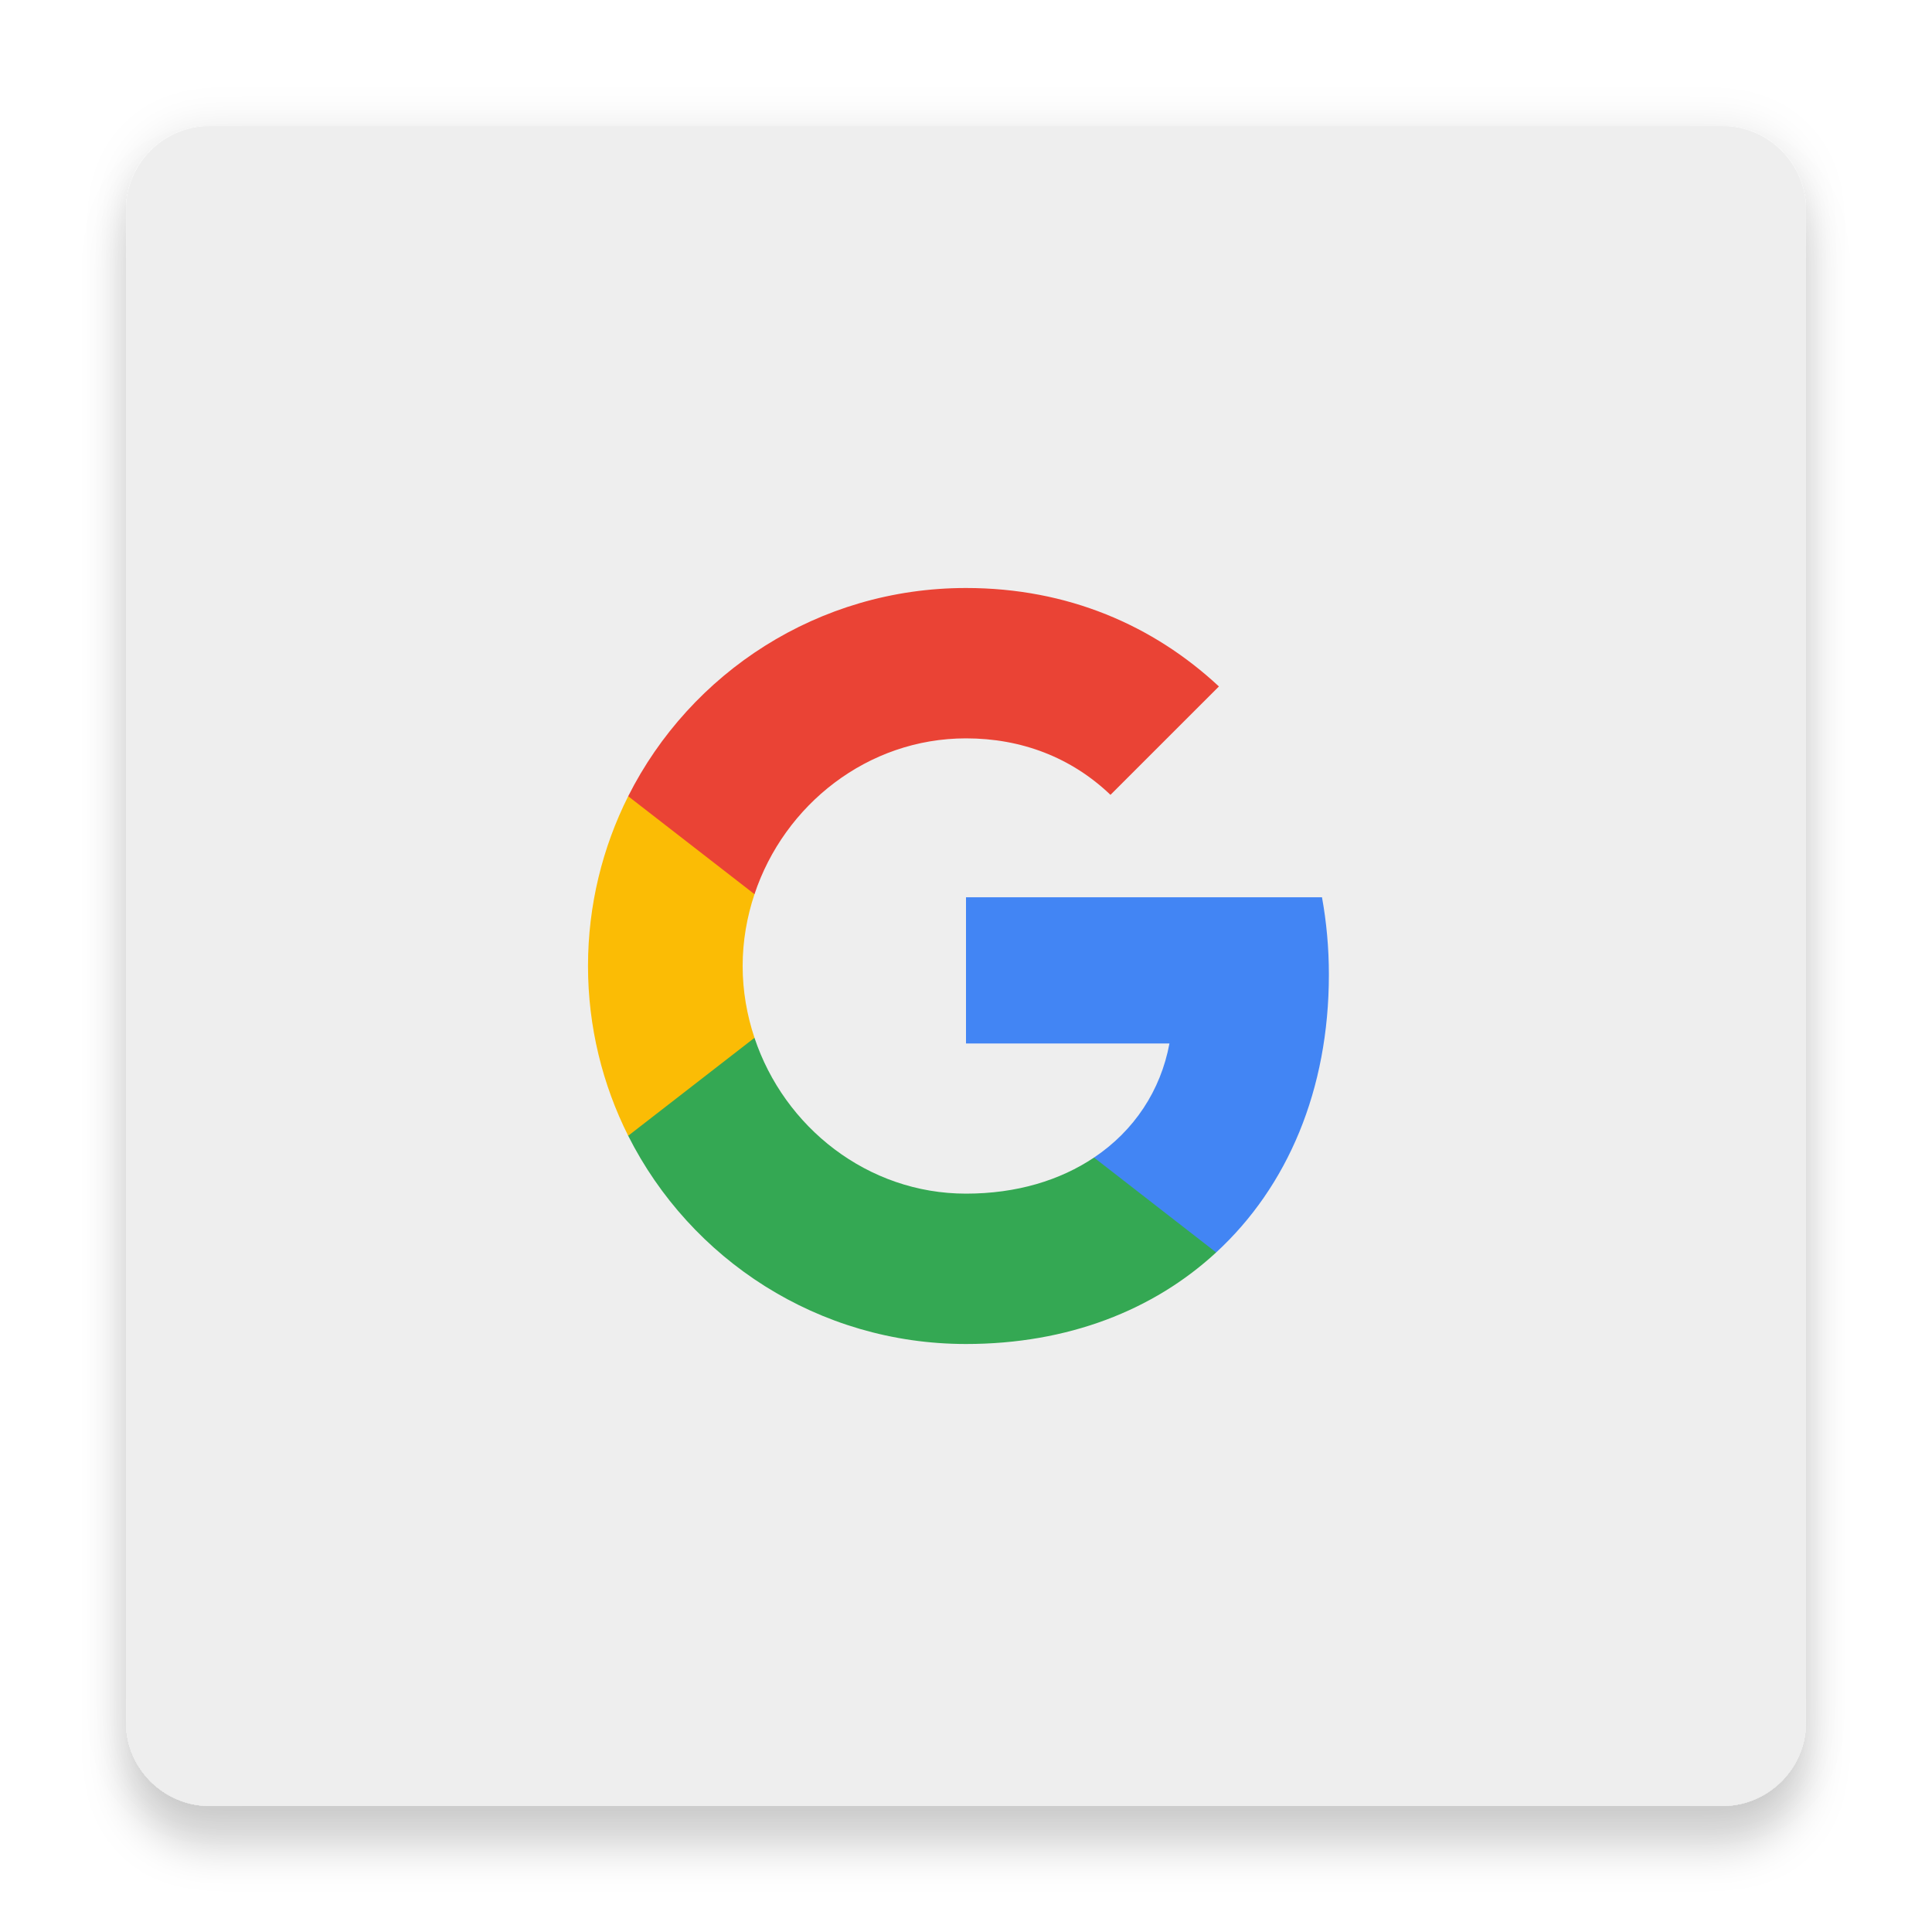
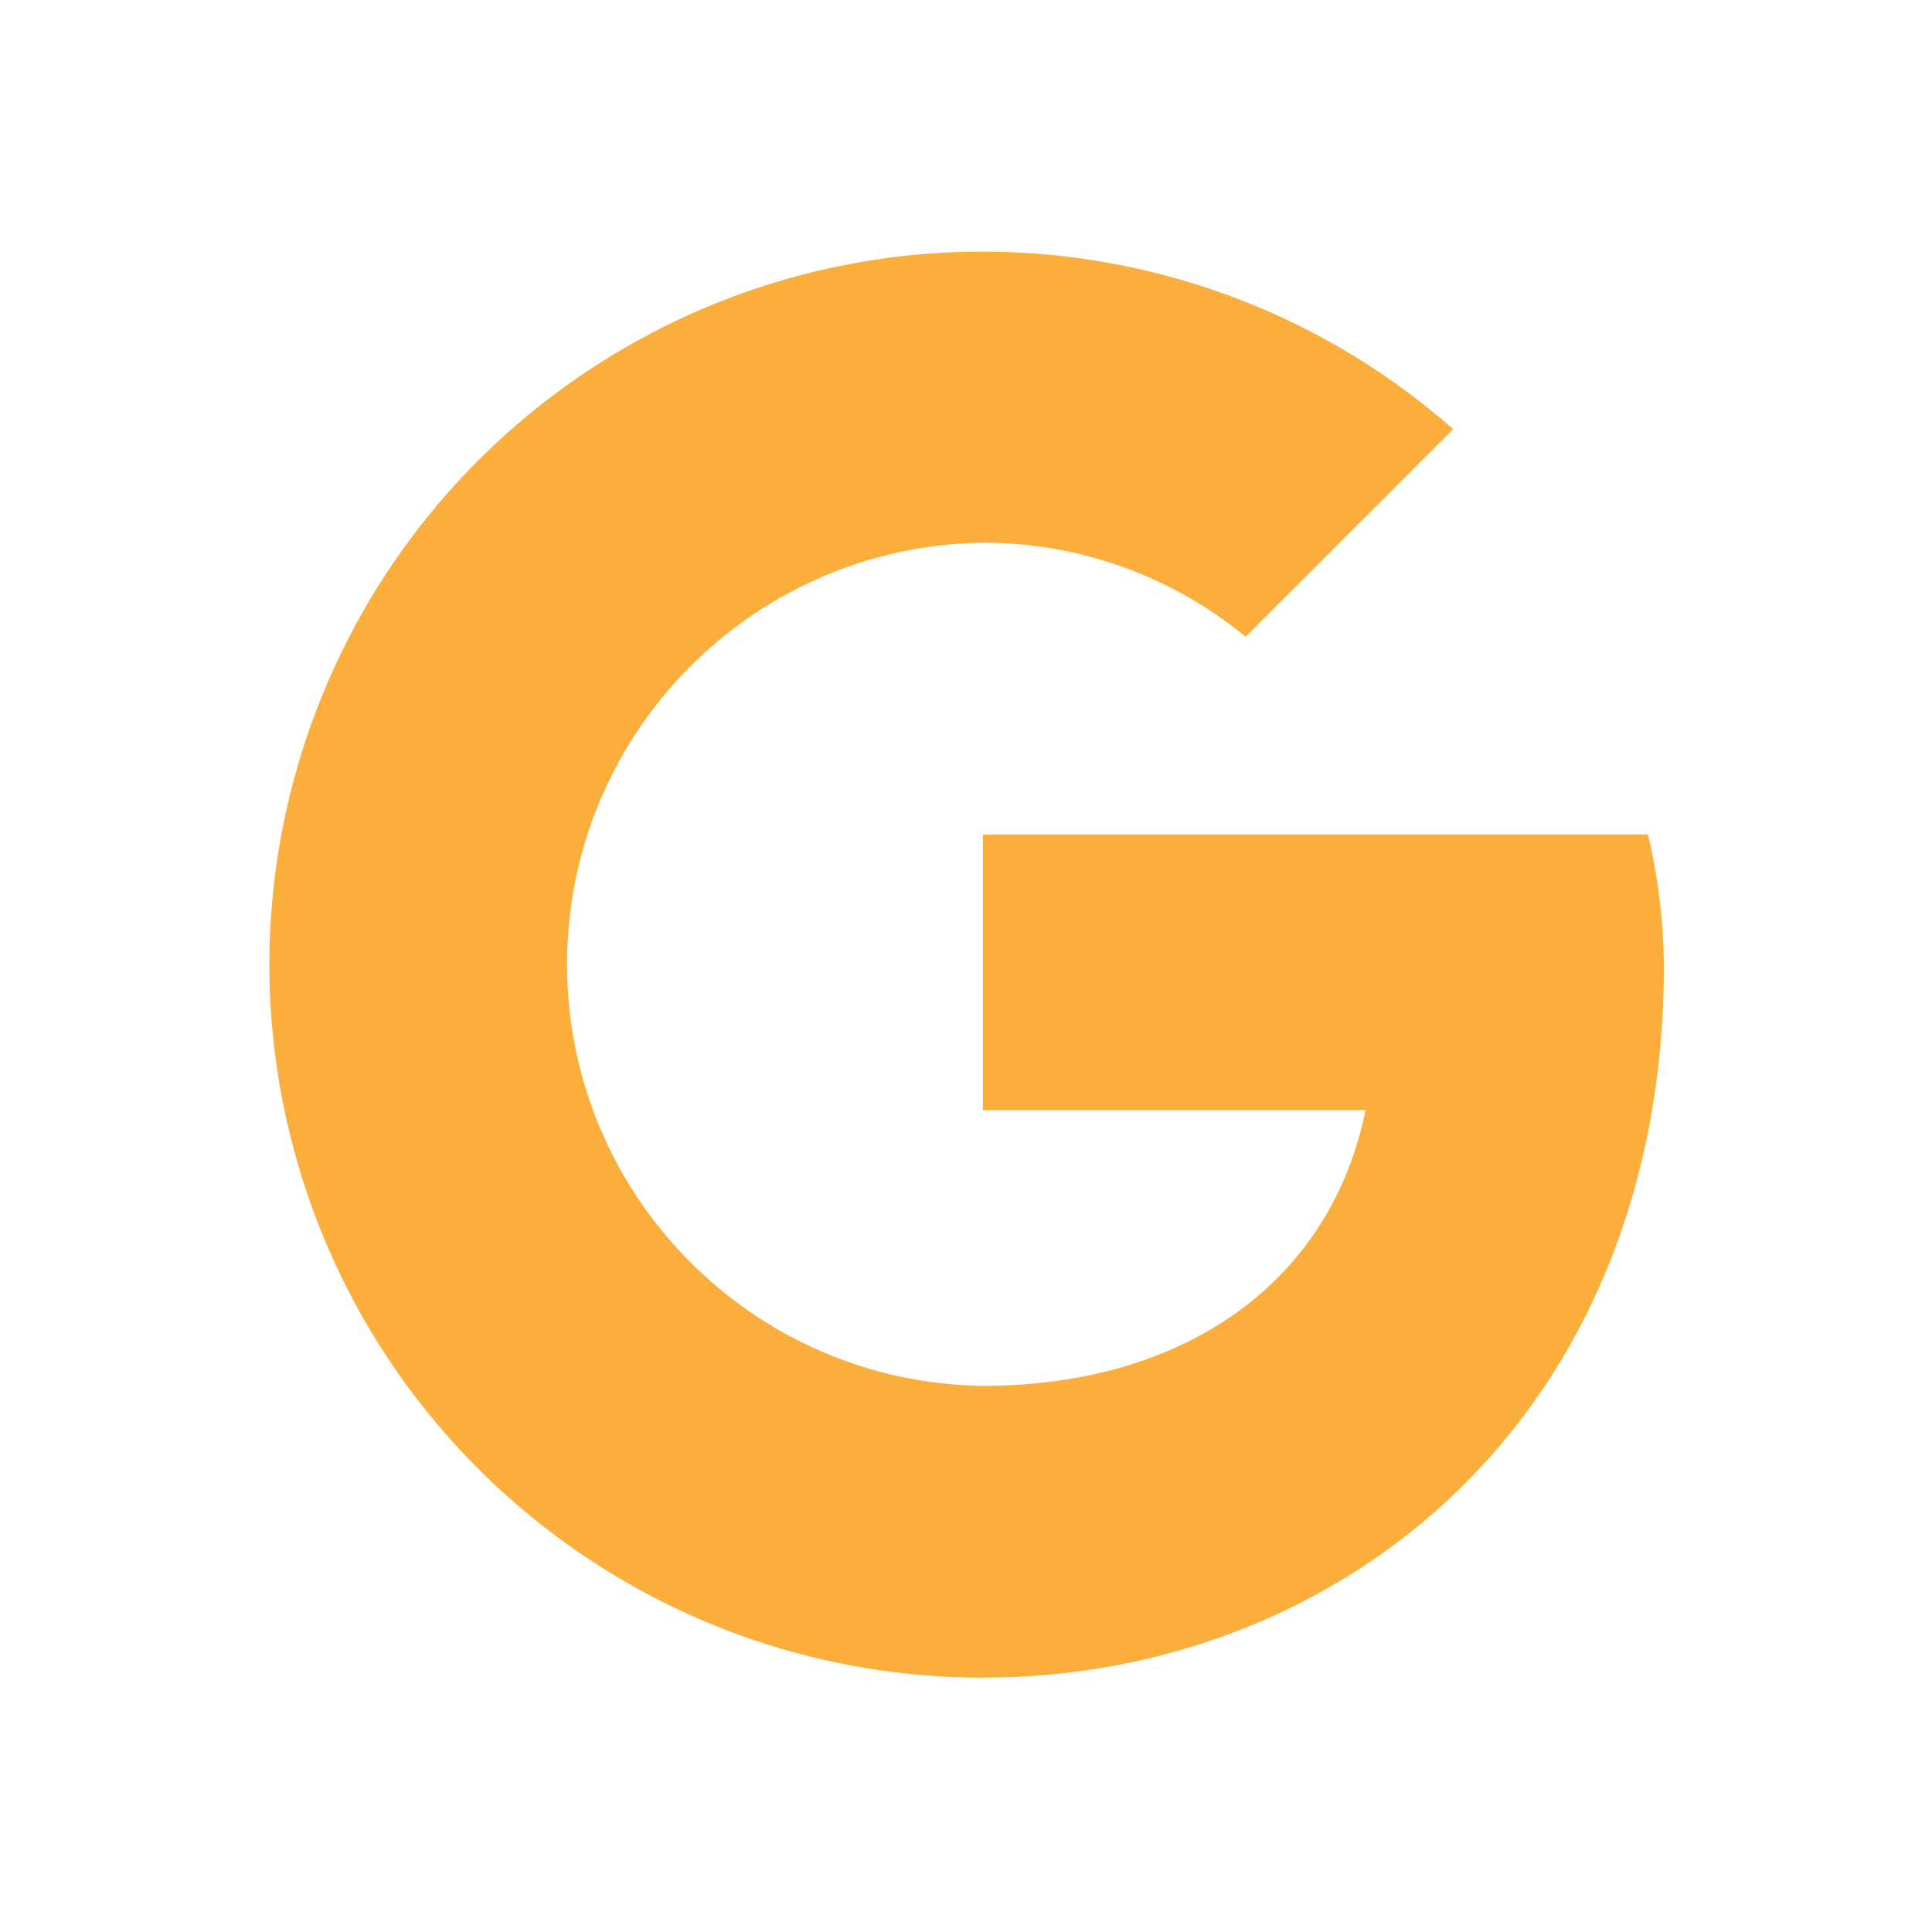
- <svg xmlns="http://www.w3.org/2000/svg" xmlns:xlink="http://www.w3.org/1999/xlink" width="46px" height="46px" viewBox="0 0 46 46" version="1.1">
-   <defs>
-     <filter x="-50%" y="-50%" width="200%" height="200%" filterUnits="objectBoundingBox" id="filter-1">
-       <feOffset dx="0" dy="1" in="SourceAlpha" result="shadowOffsetOuter1" />
-       <feGaussianBlur stdDeviation="0.5" in="shadowOffsetOuter1" result="shadowBlurOuter1" />
-       <feColorMatrix values="0 0 0 0 0   0 0 0 0 0   0 0 0 0 0  0 0 0 0.168 0" in="shadowBlurOuter1" type="matrix" result="shadowMatrixOuter1" />
-       <feOffset dx="0" dy="0" in="SourceAlpha" result="shadowOffsetOuter2" />
-       <feGaussianBlur stdDeviation="0.5" in="shadowOffsetOuter2" result="shadowBlurOuter2" />
-       <feColorMatrix values="0 0 0 0 0   0 0 0 0 0   0 0 0 0 0  0 0 0 0.084 0" in="shadowBlurOuter2" type="matrix" result="shadowMatrixOuter2" />
-       <feMerge>
-         <feMergeNode in="shadowMatrixOuter1" />
-         <feMergeNode in="shadowMatrixOuter2" />
-         <feMergeNode in="SourceGraphic" />
-       </feMerge>
-     </filter>
-     <rect id="path-2" x="0" y="0" width="40" height="40" rx="2" />
-   </defs>
-   <g id="Google-Button" stroke="none" stroke-width="1" fill="none" fill-rule="evenodd">
-     <g id="9-PATCH" transform="translate(-728, -160)" />
-     <g id="btn_google_light_pressed" transform="translate(-1, -1)">
-       <g id="button" transform="translate(4, 4)" filter="url(#filter-1)">
-         <g id="button-bg">
-           <use fill="#EEEEEE" fill-rule="evenodd" xlink:href="#path-2" />
-           <use fill="none" xlink:href="#path-2" />
-           <use fill="none" xlink:href="#path-2" />
-           <use fill="none" xlink:href="#path-2" />
-         </g>
-       </g>
-       <g id="logo_googleg_48dp" transform="translate(15, 15)">
-         <path d="M17.64,9.205 C17.64,8.566 17.583,7.953 17.476,7.364 L9,7.364 L9,10.845 L13.844,10.845 C13.635,11.97 13.001,12.923 12.048,13.561 L12.048,15.82 L14.956,15.82 C16.658,14.253 17.64,11.945 17.64,9.205 L17.64,9.205 Z" id="Shape" fill="#4285F4" />
-         <path d="M9,18 C11.43,18 13.467,17.194 14.956,15.82 L12.048,13.561 C11.242,14.101 10.211,14.42 9,14.42 C6.656,14.42 4.672,12.837 3.964,10.71 L0.957,10.71 L0.957,13.042 C2.438,15.983 5.482,18 9,18 L9,18 Z" id="Shape" fill="#34A853" />
-         <path d="M3.964,10.71 C3.784,10.17 3.682,9.593 3.682,9 C3.682,8.407 3.784,7.83 3.964,7.29 L3.964,4.958 L0.957,4.958 C0.348,6.173 0,7.548 0,9 C0,10.452 0.348,11.827 0.957,13.042 L3.964,10.71 L3.964,10.71 Z" id="Shape" fill="#FBBC05" />
-         <path d="M9,3.58 C10.321,3.58 11.508,4.034 12.44,4.925 L15.022,2.344 C13.463,0.892 11.426,0 9,0 C5.482,0 2.438,2.017 0.957,4.958 L3.964,7.29 C4.672,5.163 6.656,3.58 9,3.58 L9,3.58 Z" id="Shape" fill="#EA4335" />
-         <path d="M0,0 L18,0 L18,18 L0,18 L0,0 Z" id="Shape" />
-       </g>
-       <g id="handles_square" />
-     </g>
-   </g>
+ <svg xmlns="http://www.w3.org/2000/svg" width="151" height="151" viewBox="0 0 151 151" fill="none">
+   <path d="M76.82 65.226V86.765H106.727C103.944 100.451 92.292 108.315 76.82 108.315C58.799 108.067 44.32 93.388 44.32 75.365C44.32 57.342 58.799 42.663 76.82 42.415C84.31 42.406 91.57 45.005 97.353 49.767L113.58 33.54C94.966 17.176 67.783 15.071 46.872 28.375C25.961 41.679 16.349 67.194 23.285 90.987C30.22 114.781 52.036 131.135 76.82 131.12C104.699 131.12 130.05 110.843 130.05 75.362C130.007 71.946 129.589 68.545 128.802 65.22L76.82 65.226Z" fill="#fbae3c" />
</svg>
